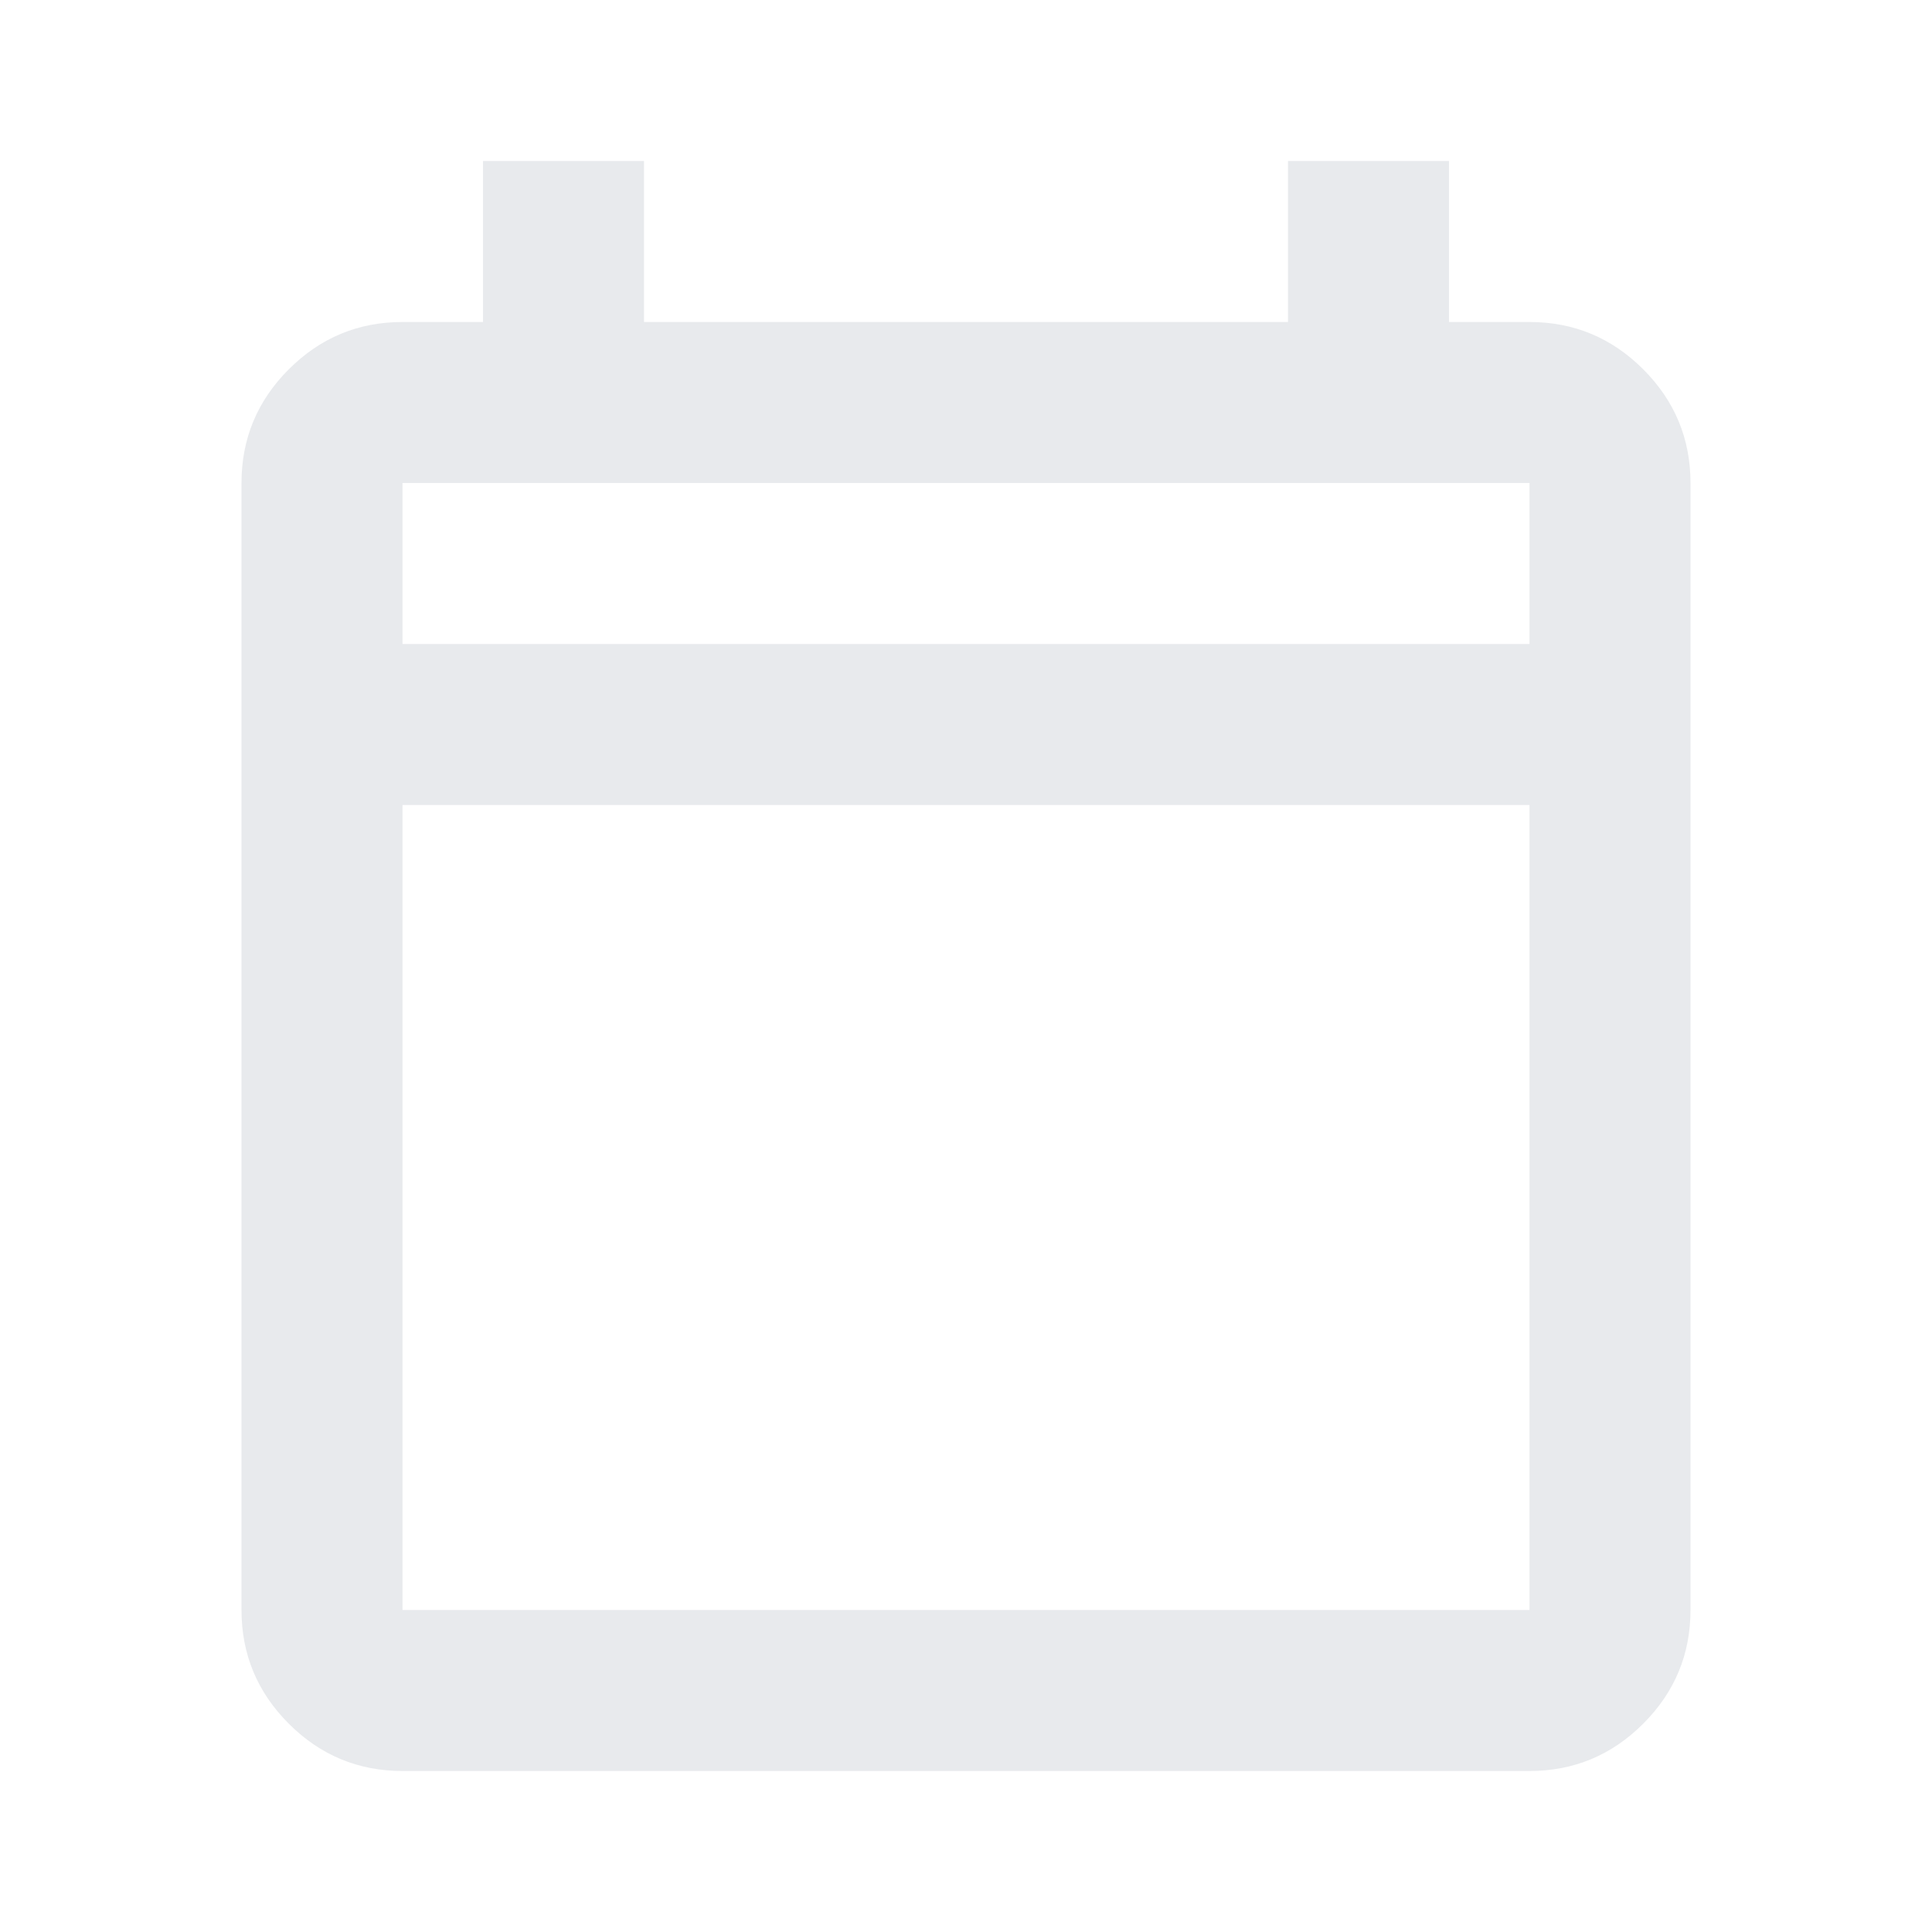
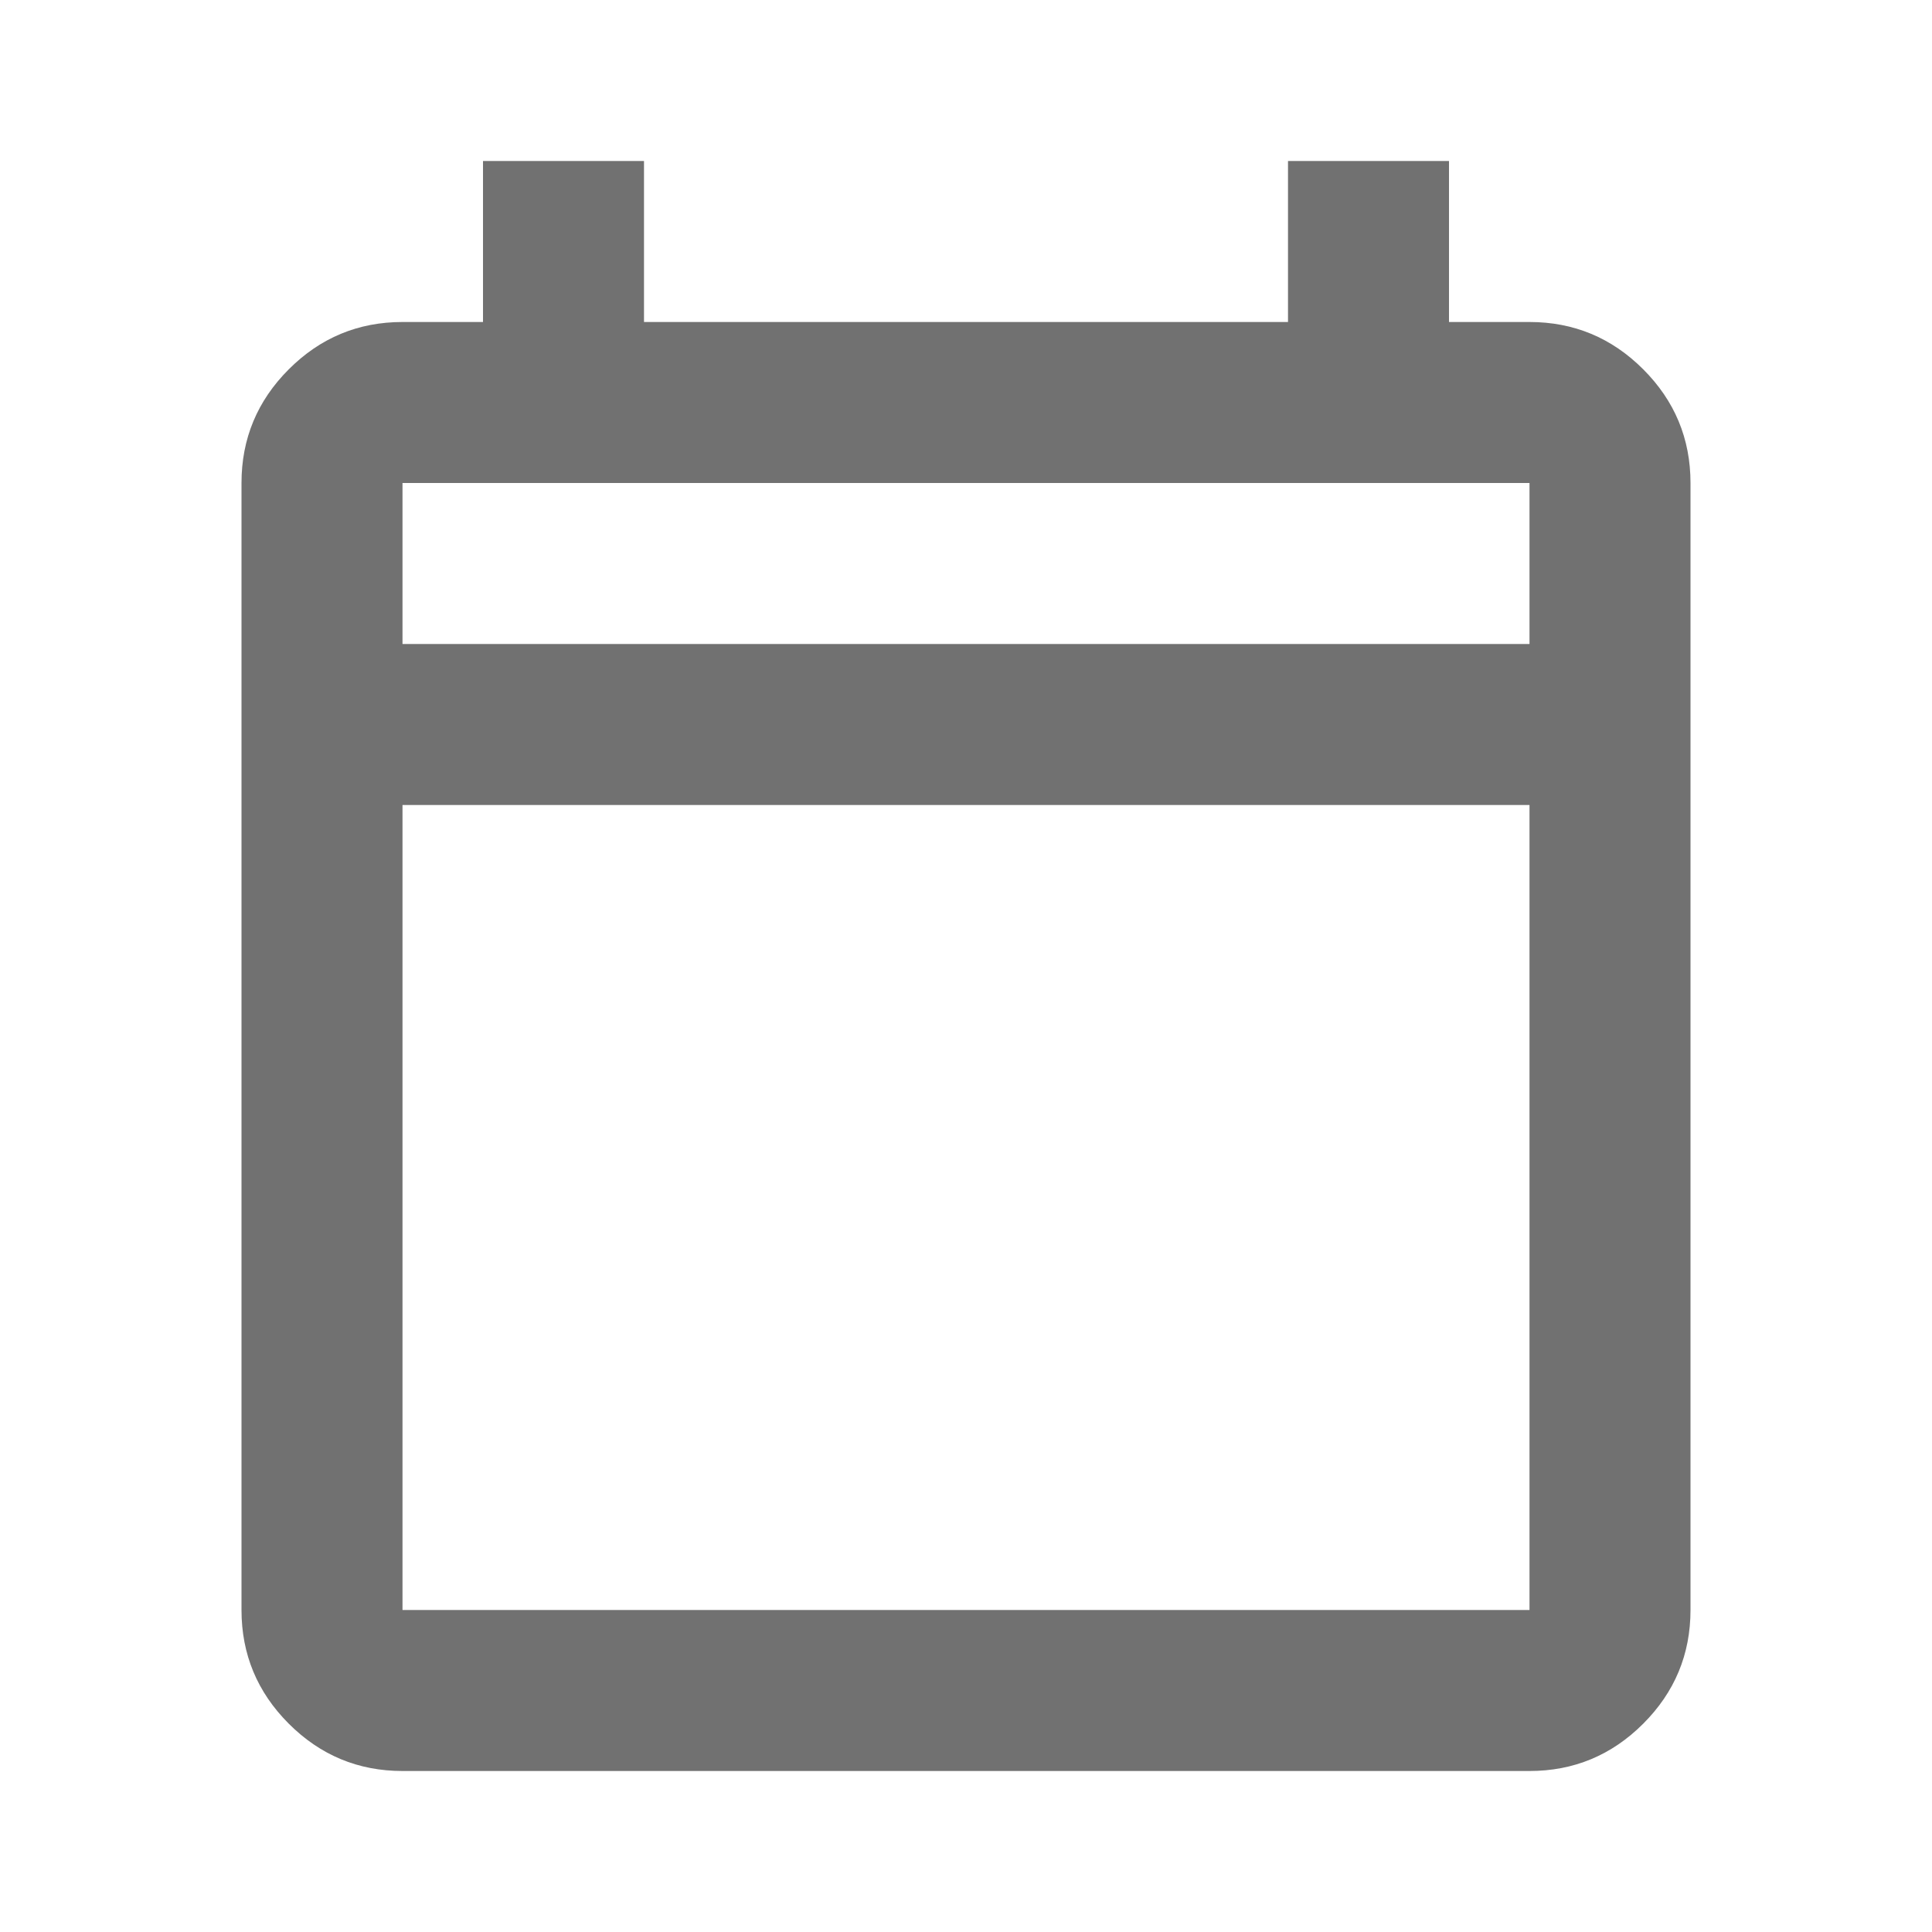
- <svg xmlns="http://www.w3.org/2000/svg" height="24px" viewBox="0 -960 960 960" width="24px" fill="#e8eaed">
+ <svg xmlns="http://www.w3.org/2000/svg" height="24px" viewBox="0 -960 960 960" width="24px" fill="#717171">
  <path d="M200-80q-33 0-56.5-23.5T120-160v-560q0-33 23.5-56.5T200-800h40v-80h80v80h320v-80h80v80h40q33 0 56.5 23.5T840-720v560q0 33-23.5 56.5T760-80H200Zm0-80h560v-400H200v400Zm0-480h560v-80H200v80Zm0 0v-80 80Z" />
</svg>
